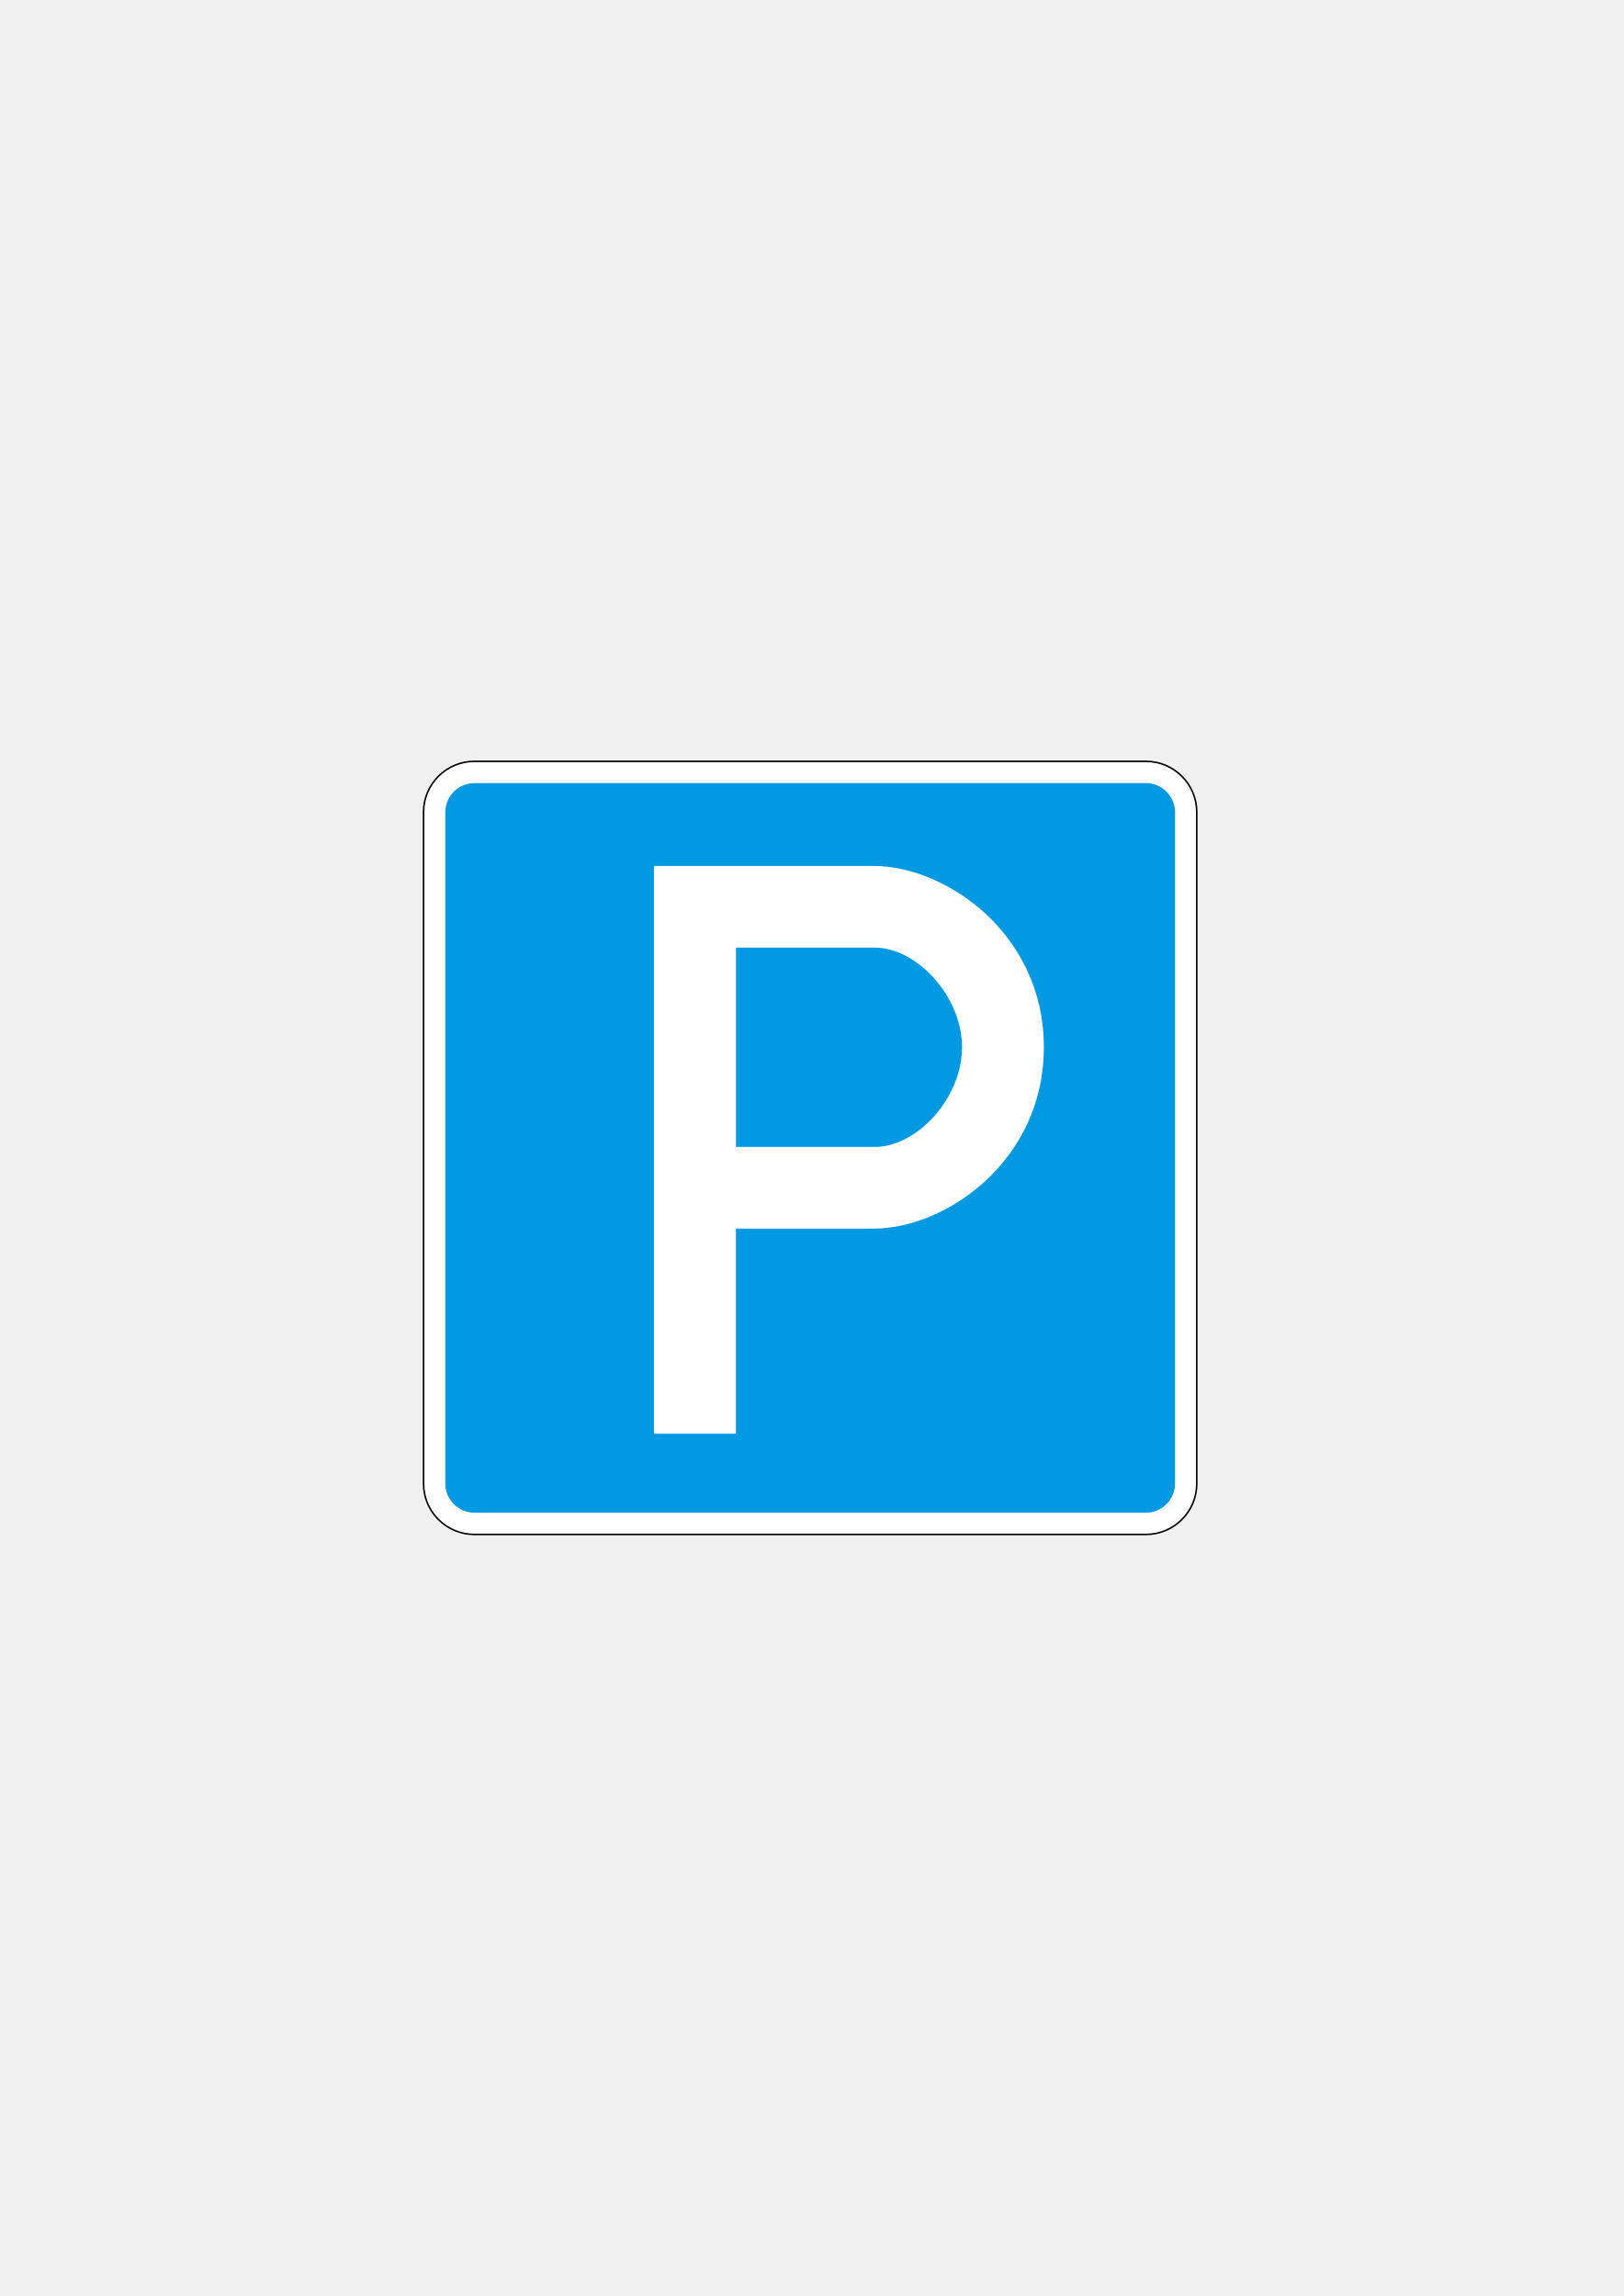
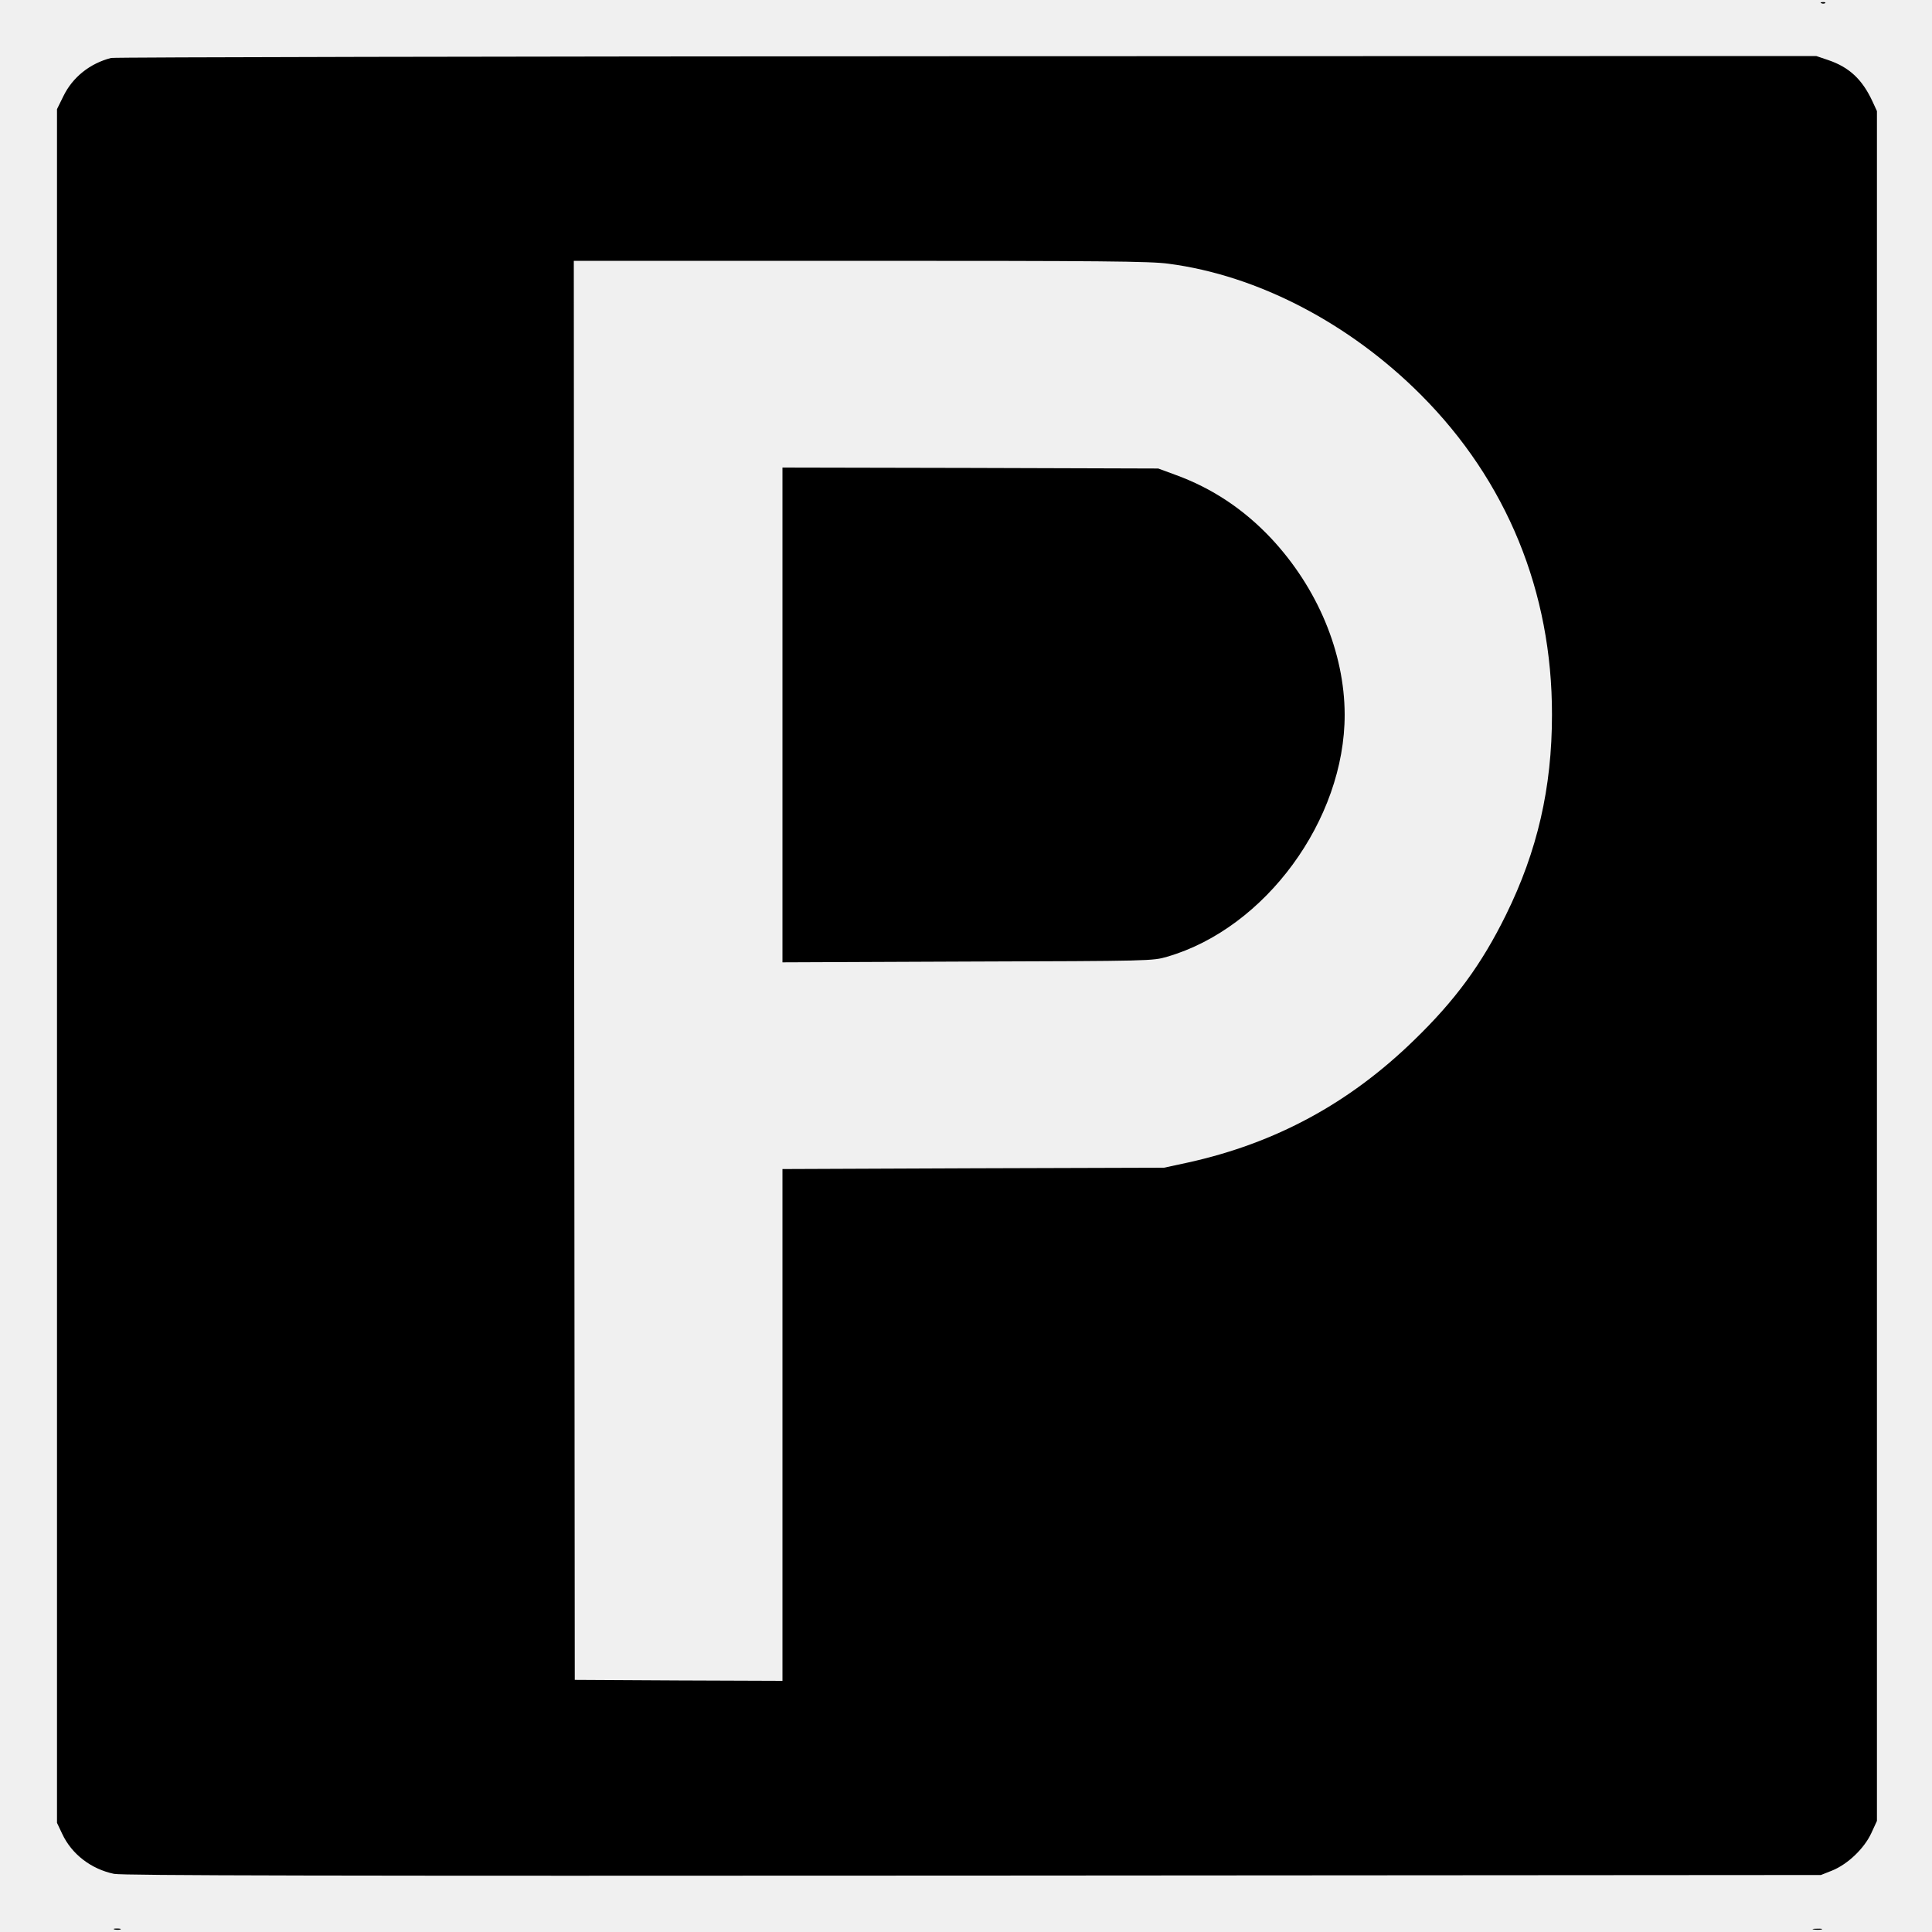
- <svg xmlns="http://www.w3.org/2000/svg" viewBox="0 0 793.707 1122.52" height="1122.52" width="793.707" xml:space="preserve" id="svg2" version="1.1">
-   <defs id="defs6">
-     <clipPath id="clipPath18" clipPathUnits="userSpaceOnUse">
-       <path id="path16" d="M 0,841.89 H 595.28 V 0 H 0 Z" />
-     </clipPath>
-   </defs>
-   <g transform="matrix(1.333333,0,0,-1.333333,0,1122.52)" id="g10">
-     <g id="g12">
-       <g clip-path="url(#clipPath18)" id="g14">
-         <g transform="translate(173.8687,562.7168)" id="g20">
-           <path id="path22" style="fill:#ffffff;fill-opacity:1;fill-rule:evenodd;stroke:none" d="m 0,0 h 246.293 c 10.223,0 18.585,-8.363 18.585,-18.585 v -246.296 c 0,-10.222 -8.362,-18.585 -18.585,-18.585 H 0 c -10.222,0 -18.585,8.363 -18.585,18.585 V -18.585 C -18.585,-8.363 -10.222,0 0,0" />
-         </g>
-         <g transform="translate(173.8687,562.7168)" id="g24">
-           <path id="path26" style="fill:none;stroke:#000000;stroke-width:0.567;stroke-linecap:butt;stroke-linejoin:miter;stroke-miterlimit:22.926;stroke-dasharray:none;stroke-opacity:1" d="m 0,0 h 246.293 c 10.223,0 18.585,-8.363 18.585,-18.585 v -246.296 c 0,-10.222 -8.362,-18.585 -18.585,-18.585 H 0 c -10.222,0 -18.585,8.363 -18.585,18.585 V -18.585 C -18.585,-8.363 -10.222,0 0,0 Z" />
-         </g>
-         <g transform="translate(320.7881,494.415)" id="g28">
-           <path id="path30" style="fill:#0099e2;fill-opacity:1;fill-rule:evenodd;stroke:none" d="M 0,0 C 15.164,0 31.904,-17.699 31.904,-36.538 31.904,-55.376 15.163,-73.075 0,-73.075 H -50.97 V -36.538 0 Z m -0.476,29.953 c 26.166,0 62.382,-24.575 62.382,-66.49 0,-41.916 -36.218,-66.491 -62.382,-66.491 h -50.509 v -75.203 h -30.054 v 75.203 14.038 52.453 66.49 z M -146.851,60.334 H 99.306 c 5.879,0 10.686,-4.808 10.686,-10.687 v -246.158 c 0,-5.878 -4.807,-10.686 -10.686,-10.686 h -246.157 c -5.878,0 -10.686,4.808 -10.686,10.686 V 49.647 c 0,5.879 4.808,10.687 10.686,10.687" />
-         </g>
-       </g>
-     </g>
+ <svg xmlns="http://www.w3.org/2000/svg" version="1.0" width="1000pt" height="1000pt" viewBox="0 0 1000 1000" preserveAspectRatio="xMidYMid meet">
+   <g transform="translate(0,1000) scale(0.1,-0.1)" fill="#000000" stroke="none">
+     <path d="M9428 9983 c7 -3 16 -2 19 1 4 3 -2 6 -13 5 -11 0 -14 -3 -6 -6z" />
+     <path d="M575 9700 c-109 -28 -199 -99 -247 -198 l-33 -67 0 -4435 0 -4435 27 -57 c49 -105 149 -182 268 -207 42 -9 1115 -11 4445 -9 l4390 3 58 23 c81 33 166 114 203 194 l29 63 0 4425 0 4425 -23 50 c-53 114 -120 177 -229 214 l-62 21 -4398 -1 c-2419 -1 -4411 -5 -4428 -9z m5473 -1065 c461 -60 937 -308 1307 -679 444 -445 679 -1019 678 -1656 0 -378 -76 -706 -238 -1035 -126 -256 -263 -443 -477 -650 -335 -326 -716 -532 -1168 -632 l-125 -27 -987 -3 -988 -4 0 -1324 0 -1325 -537 2 -538 3 -3 3673 -2 3672 1483 0 c1247 0 1501 -2 1595 -15z" />
+     <path d="M4050 6300 l0 -1281 958 4 c949 3 958 3 1033 25 508 147 920 709 919 1254 -1 321 -140 654 -380 911 -142 151 -307 261 -498 330 l-87 32 -972 3 -973 2 0 -1280z" />
+     <path d="M593 13 c9 -2 23 -2 30 0 6 3 -1 5 -18 5 -16 0 -22 -2 -12 -5z" />
+     <path d="M9388 13 c12 -2 30 -2 40 0 9 3 -1 5 -23 4 -22 0 -30 -2 -17 -4z" />
  </g>
</svg>
